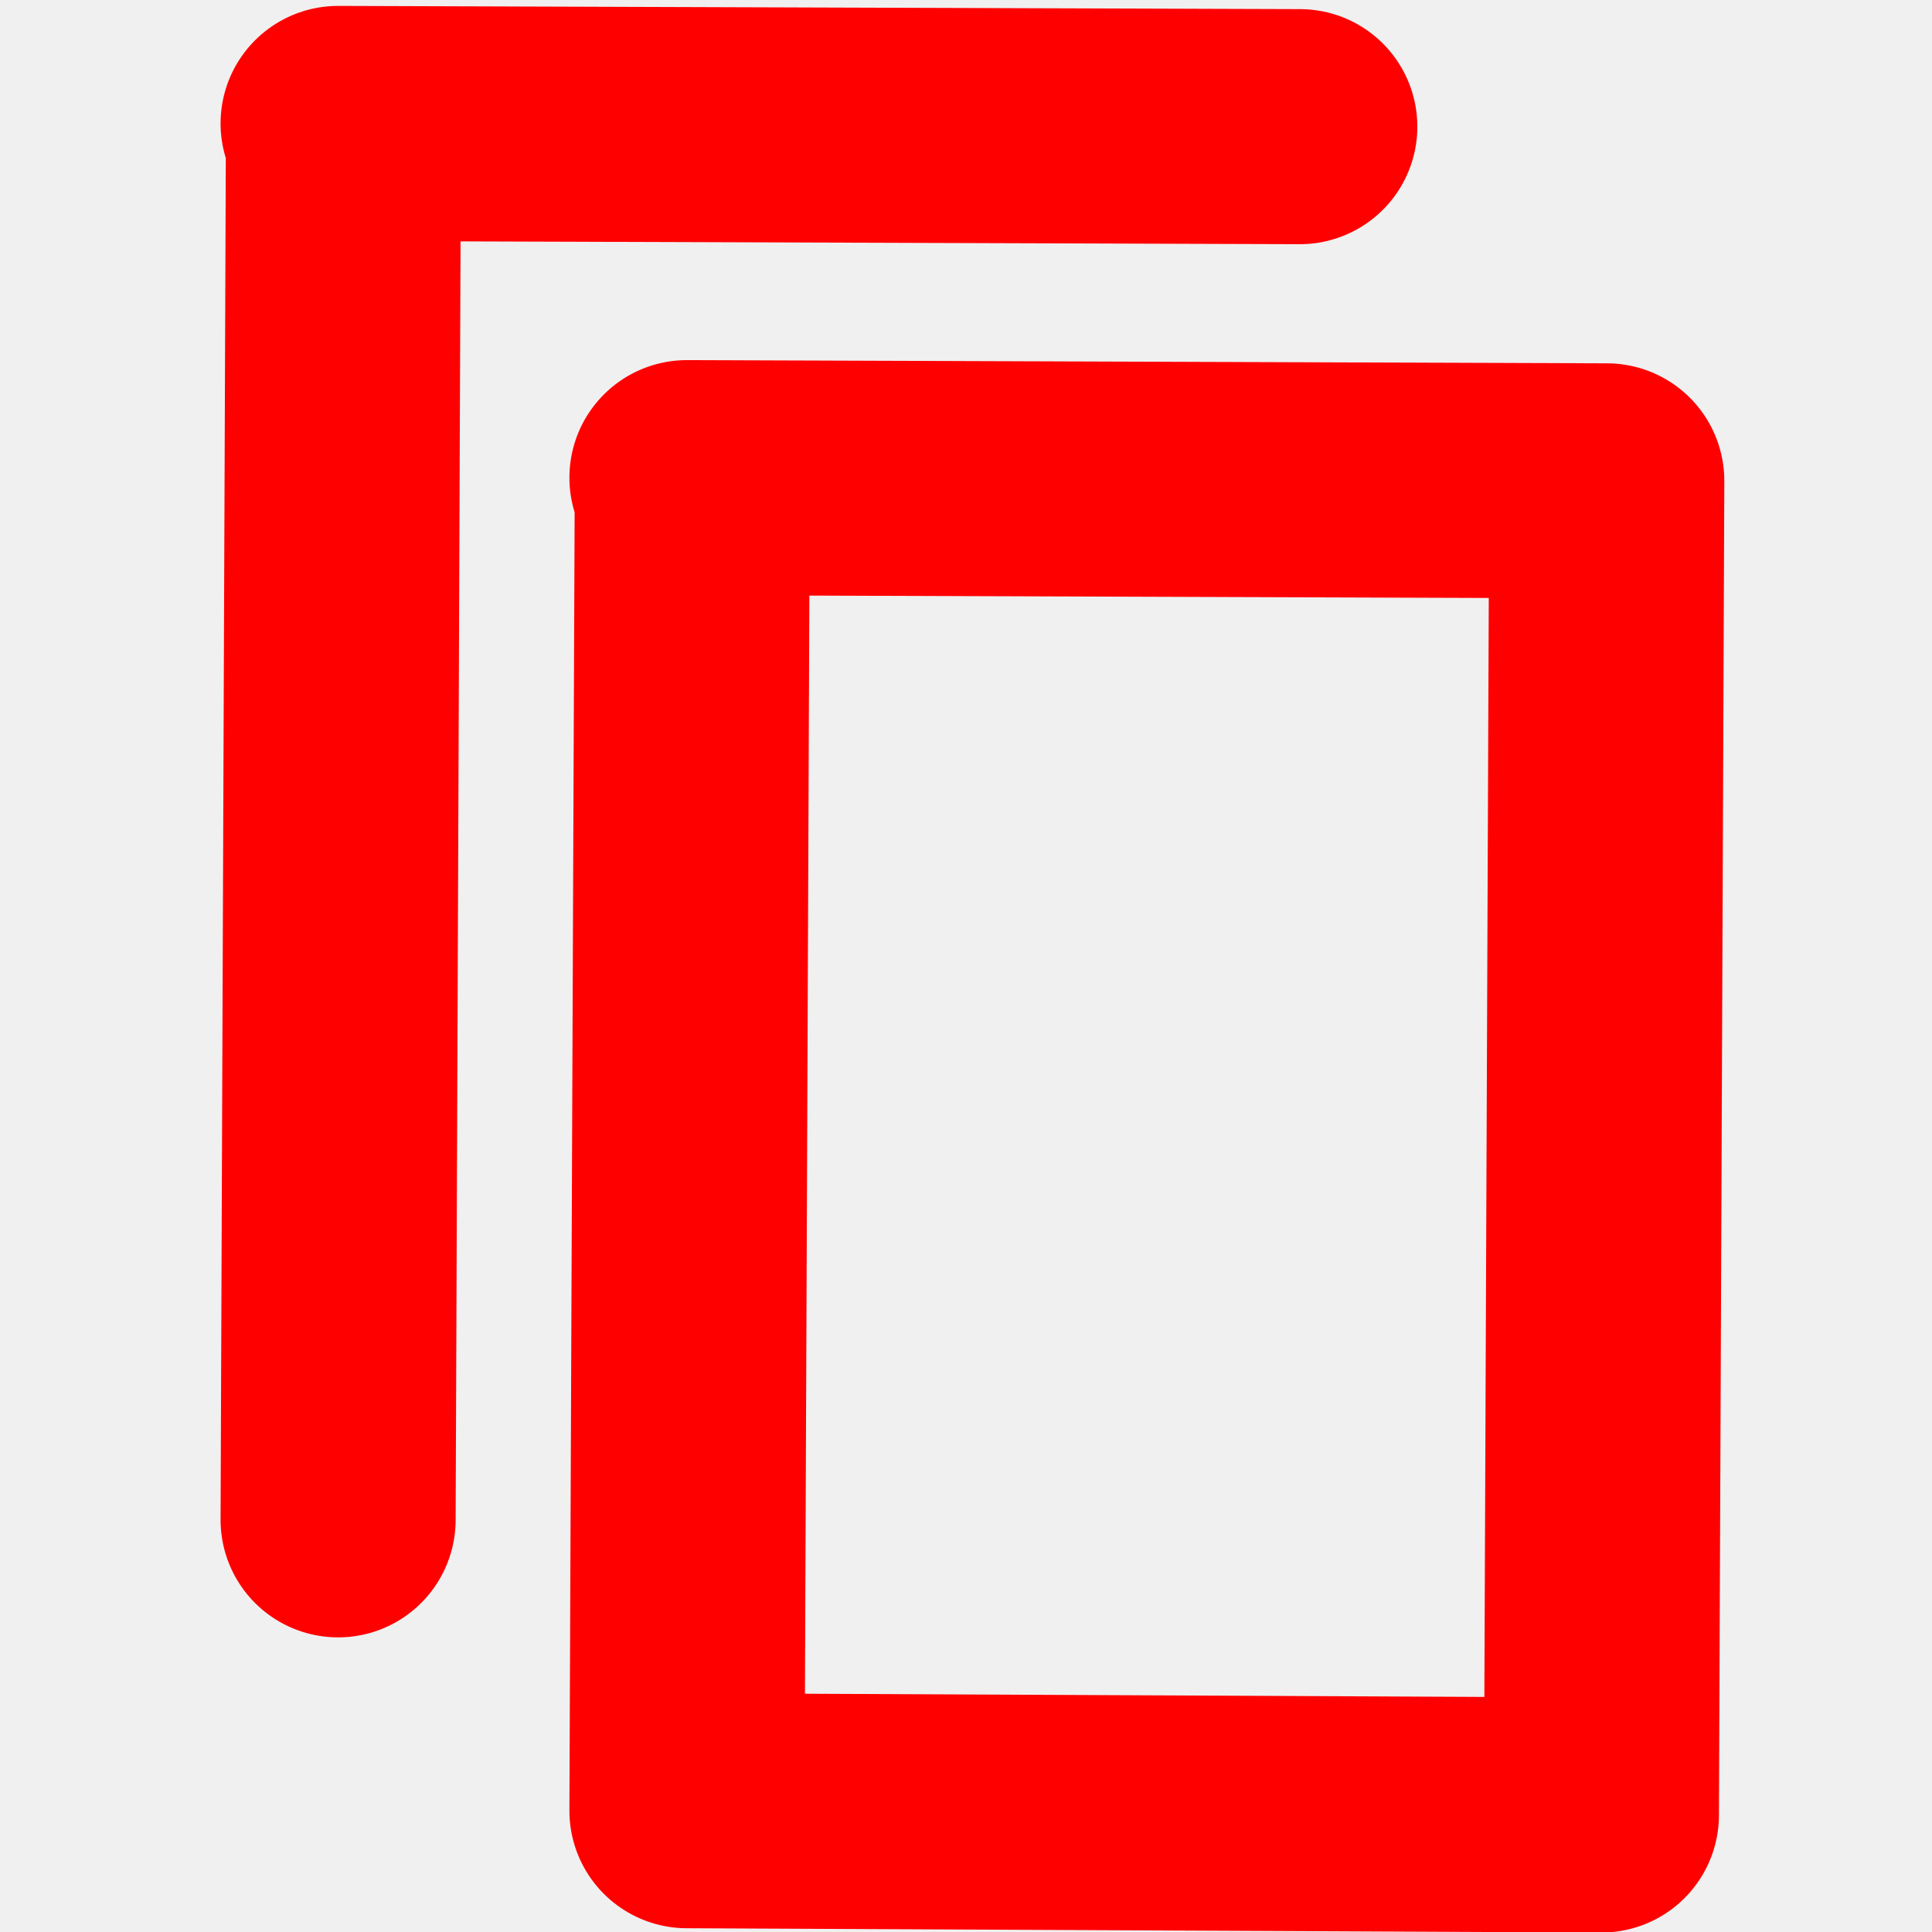
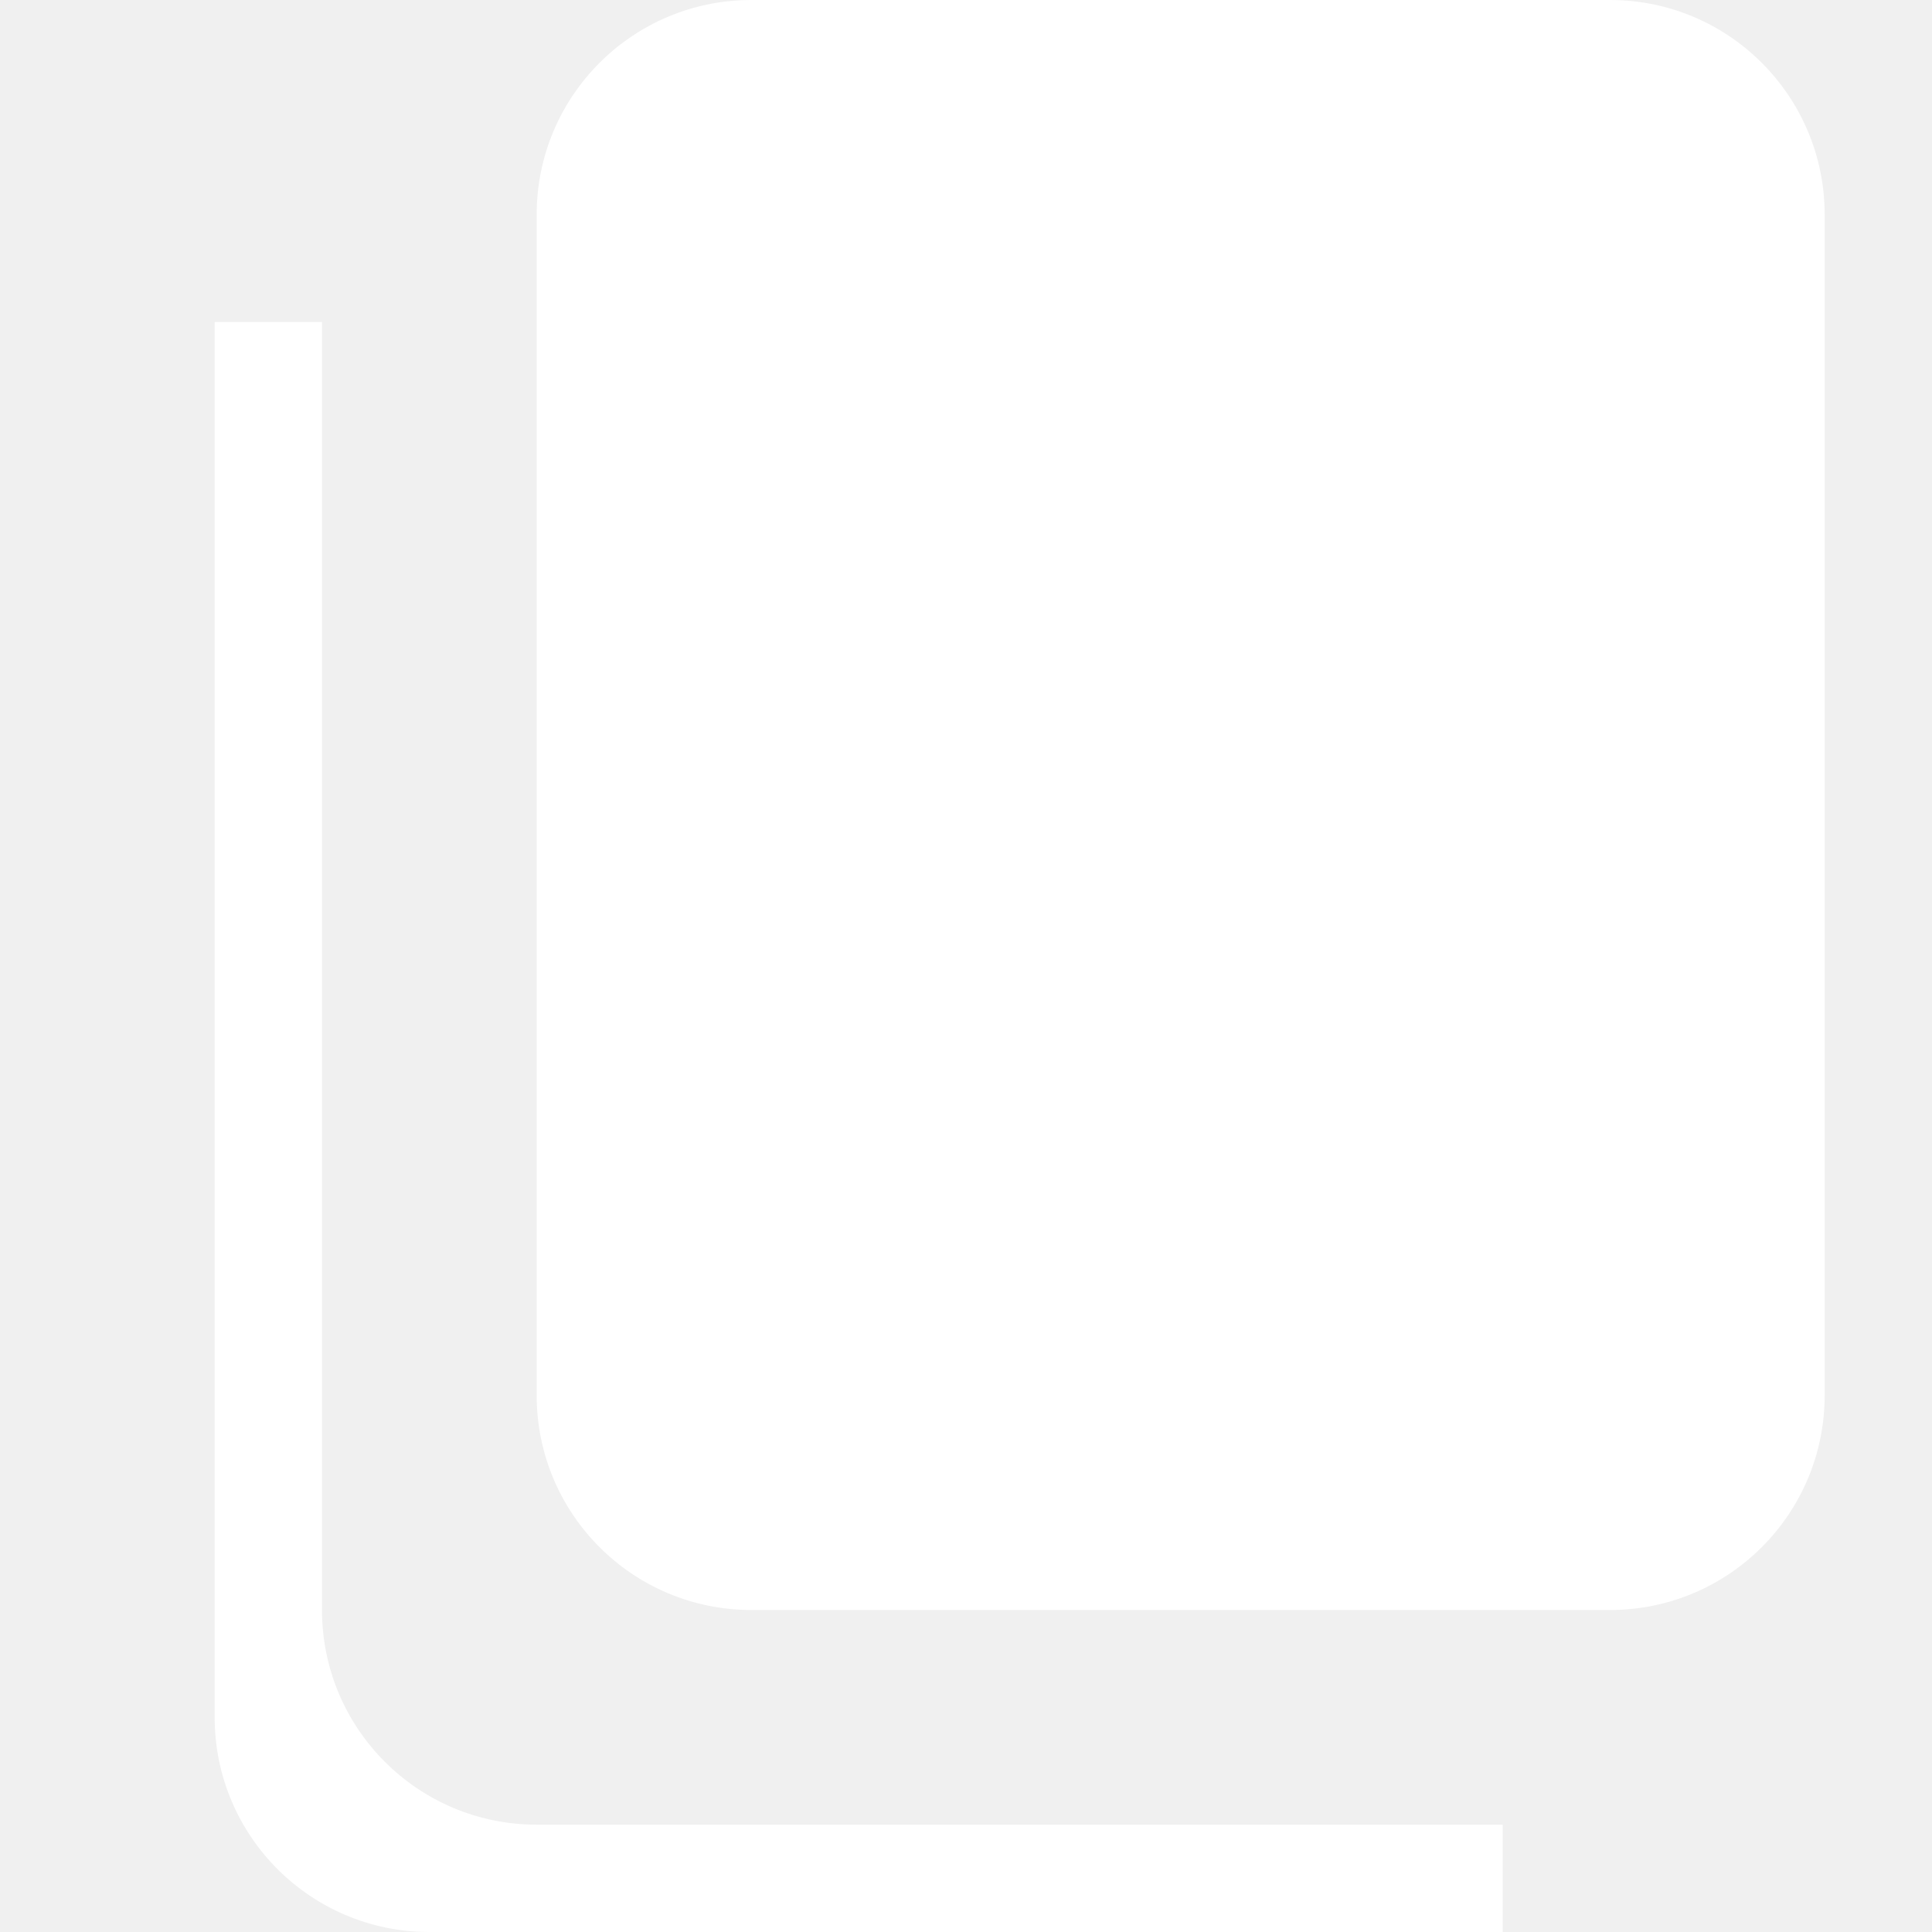
- <svg xmlns="http://www.w3.org/2000/svg" viewBox="0 0 180 180">
-   <g fill="none" stroke="red" stroke-linecap="round" stroke-linejoin="round" stroke-width="21.9">
-     <path d="m64 44.5 85.7.3-.5 124.3-85.2-.4.5-124.2Z" />
-     <path d="M31.5 141.6 32 11.5h-.5l89.6.3" />
-   </g>
+ <svg xmlns="http://www.w3.org/2000/svg" width="18" height="18" viewBox="0 0 18 18" fill="none">
+   <path d="M5 2C5 0.895 5.895 0 7 0H15C16.105 0 17 0.895 17 2V13C17 14.105 16.105 15 15 15H7C5.895 15 5 14.105 5 13V2Z" fill="white" />
+   <path d="M3 3H2V16C2 17.105 2.895 18 4 18H14V17H5C3.895 17 3 16.105 3 15V3Z" fill="white" />
</svg>
